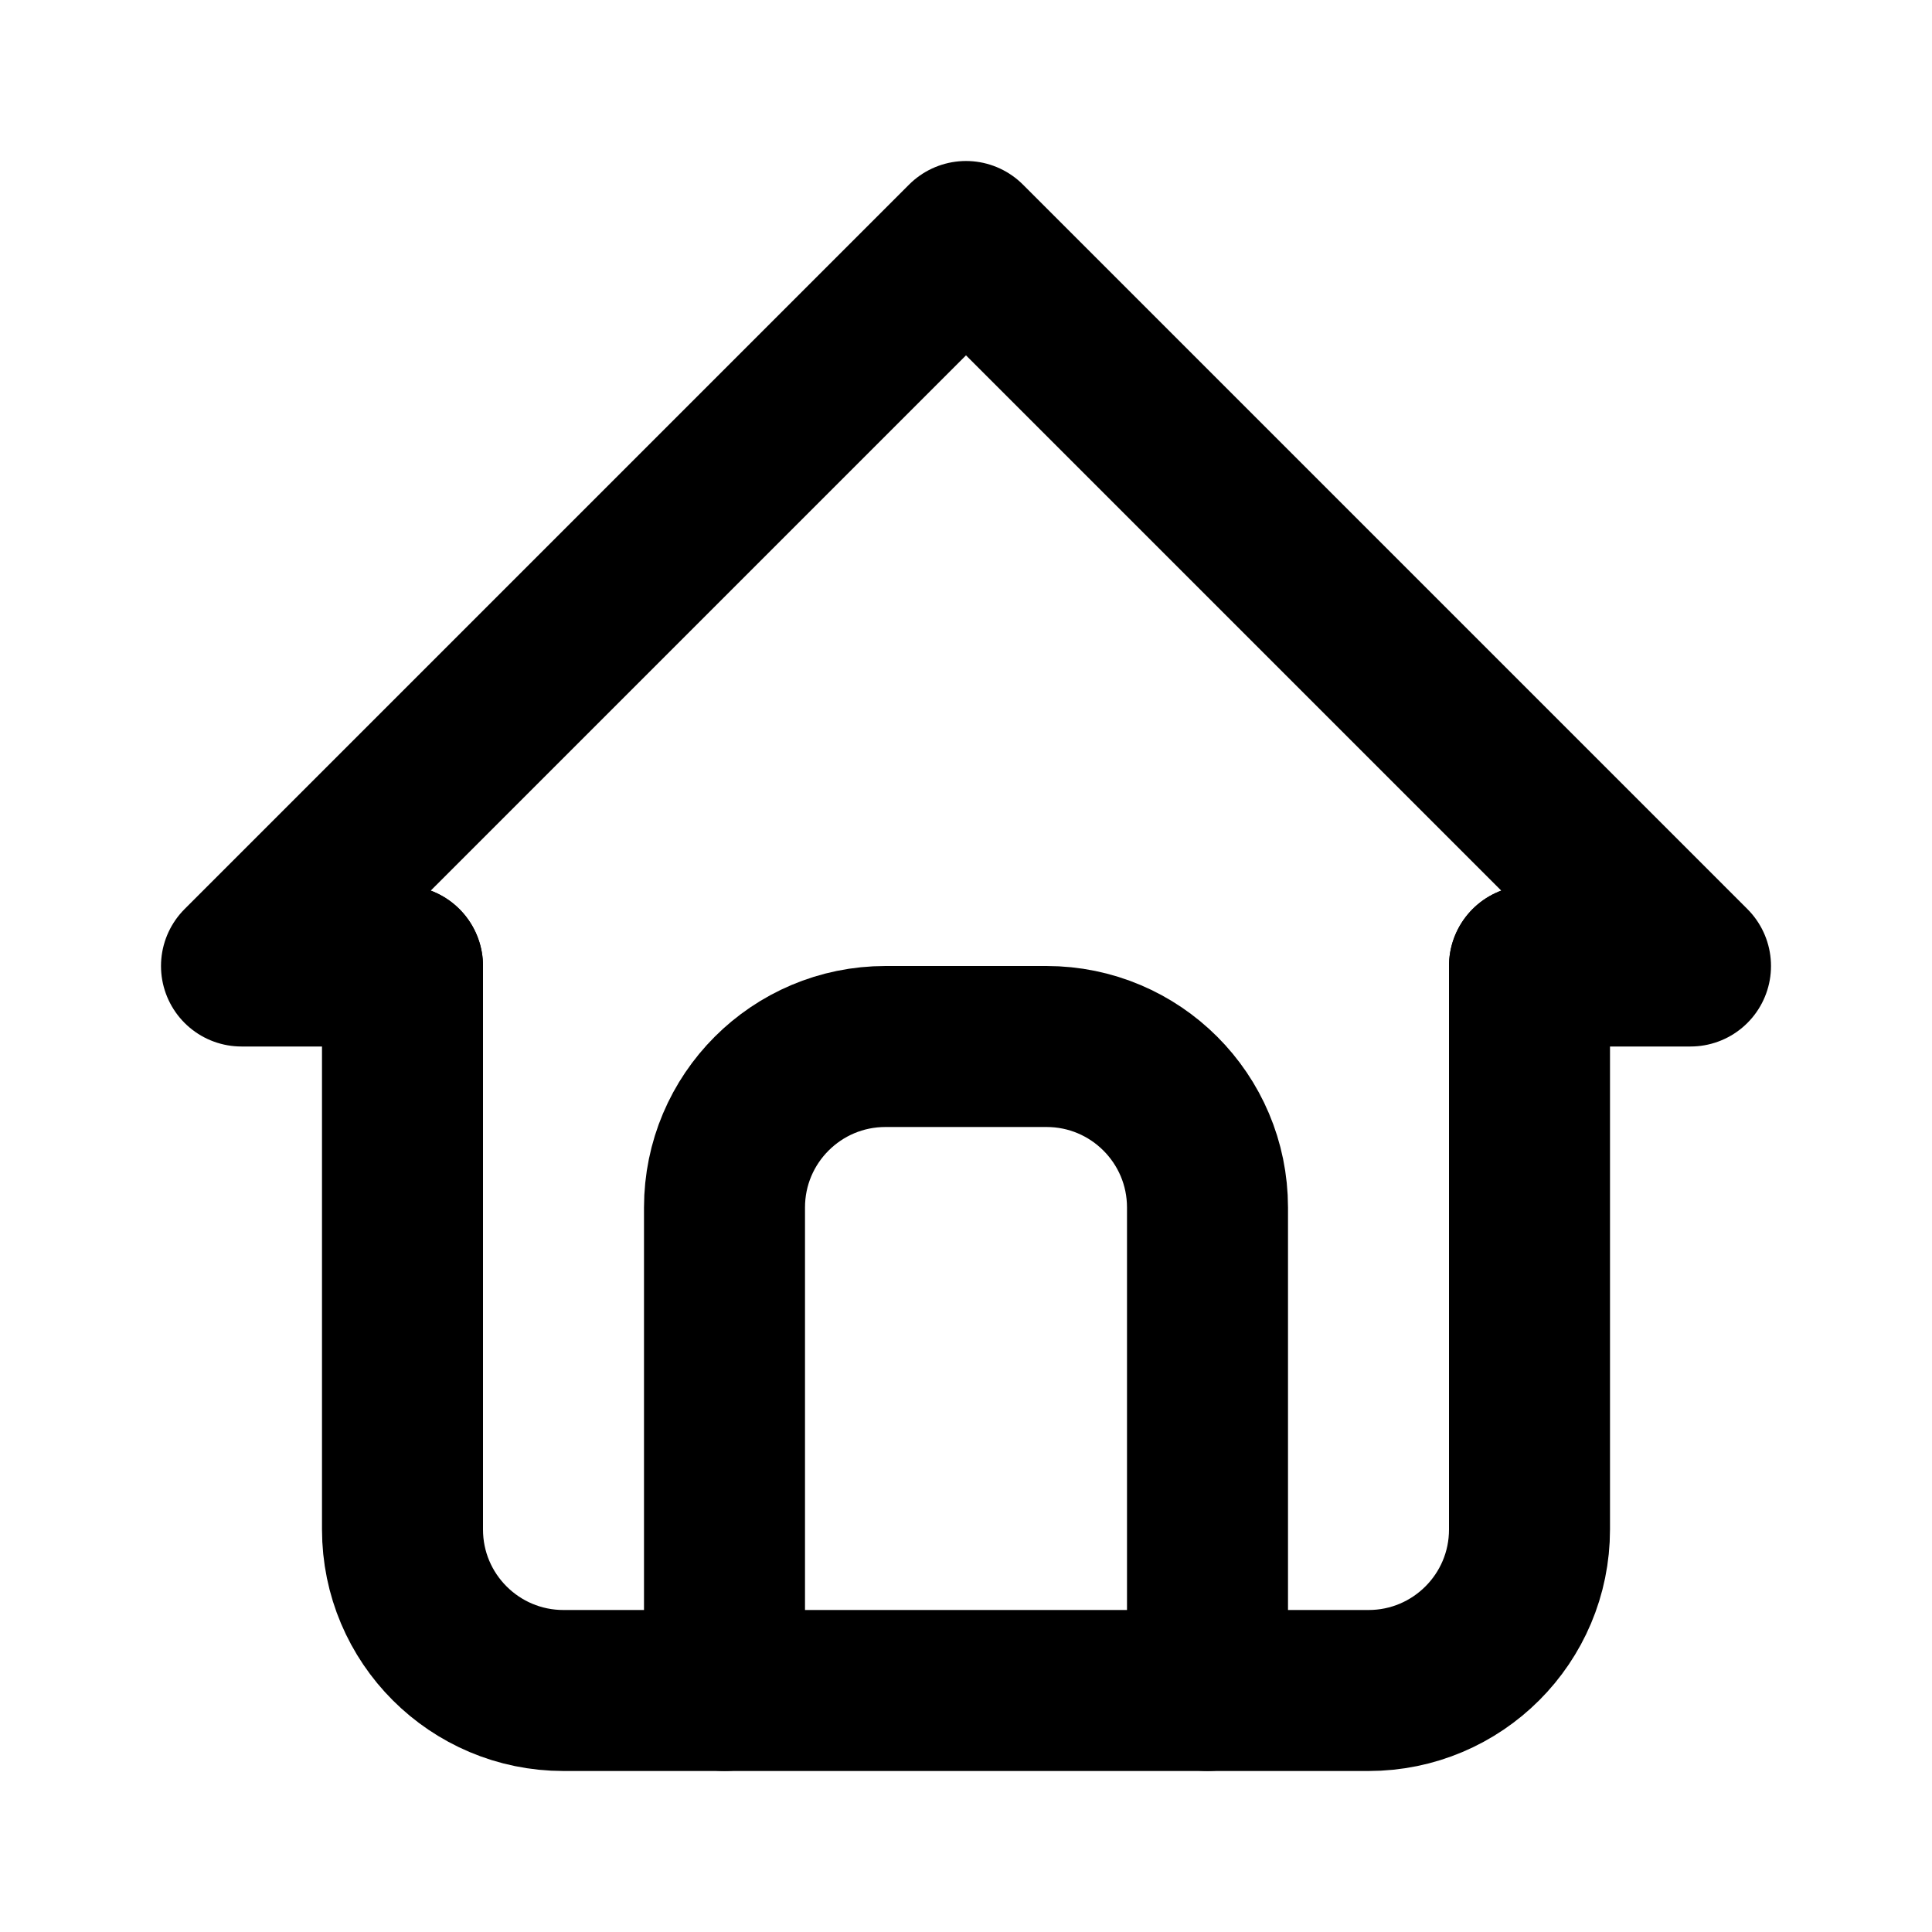
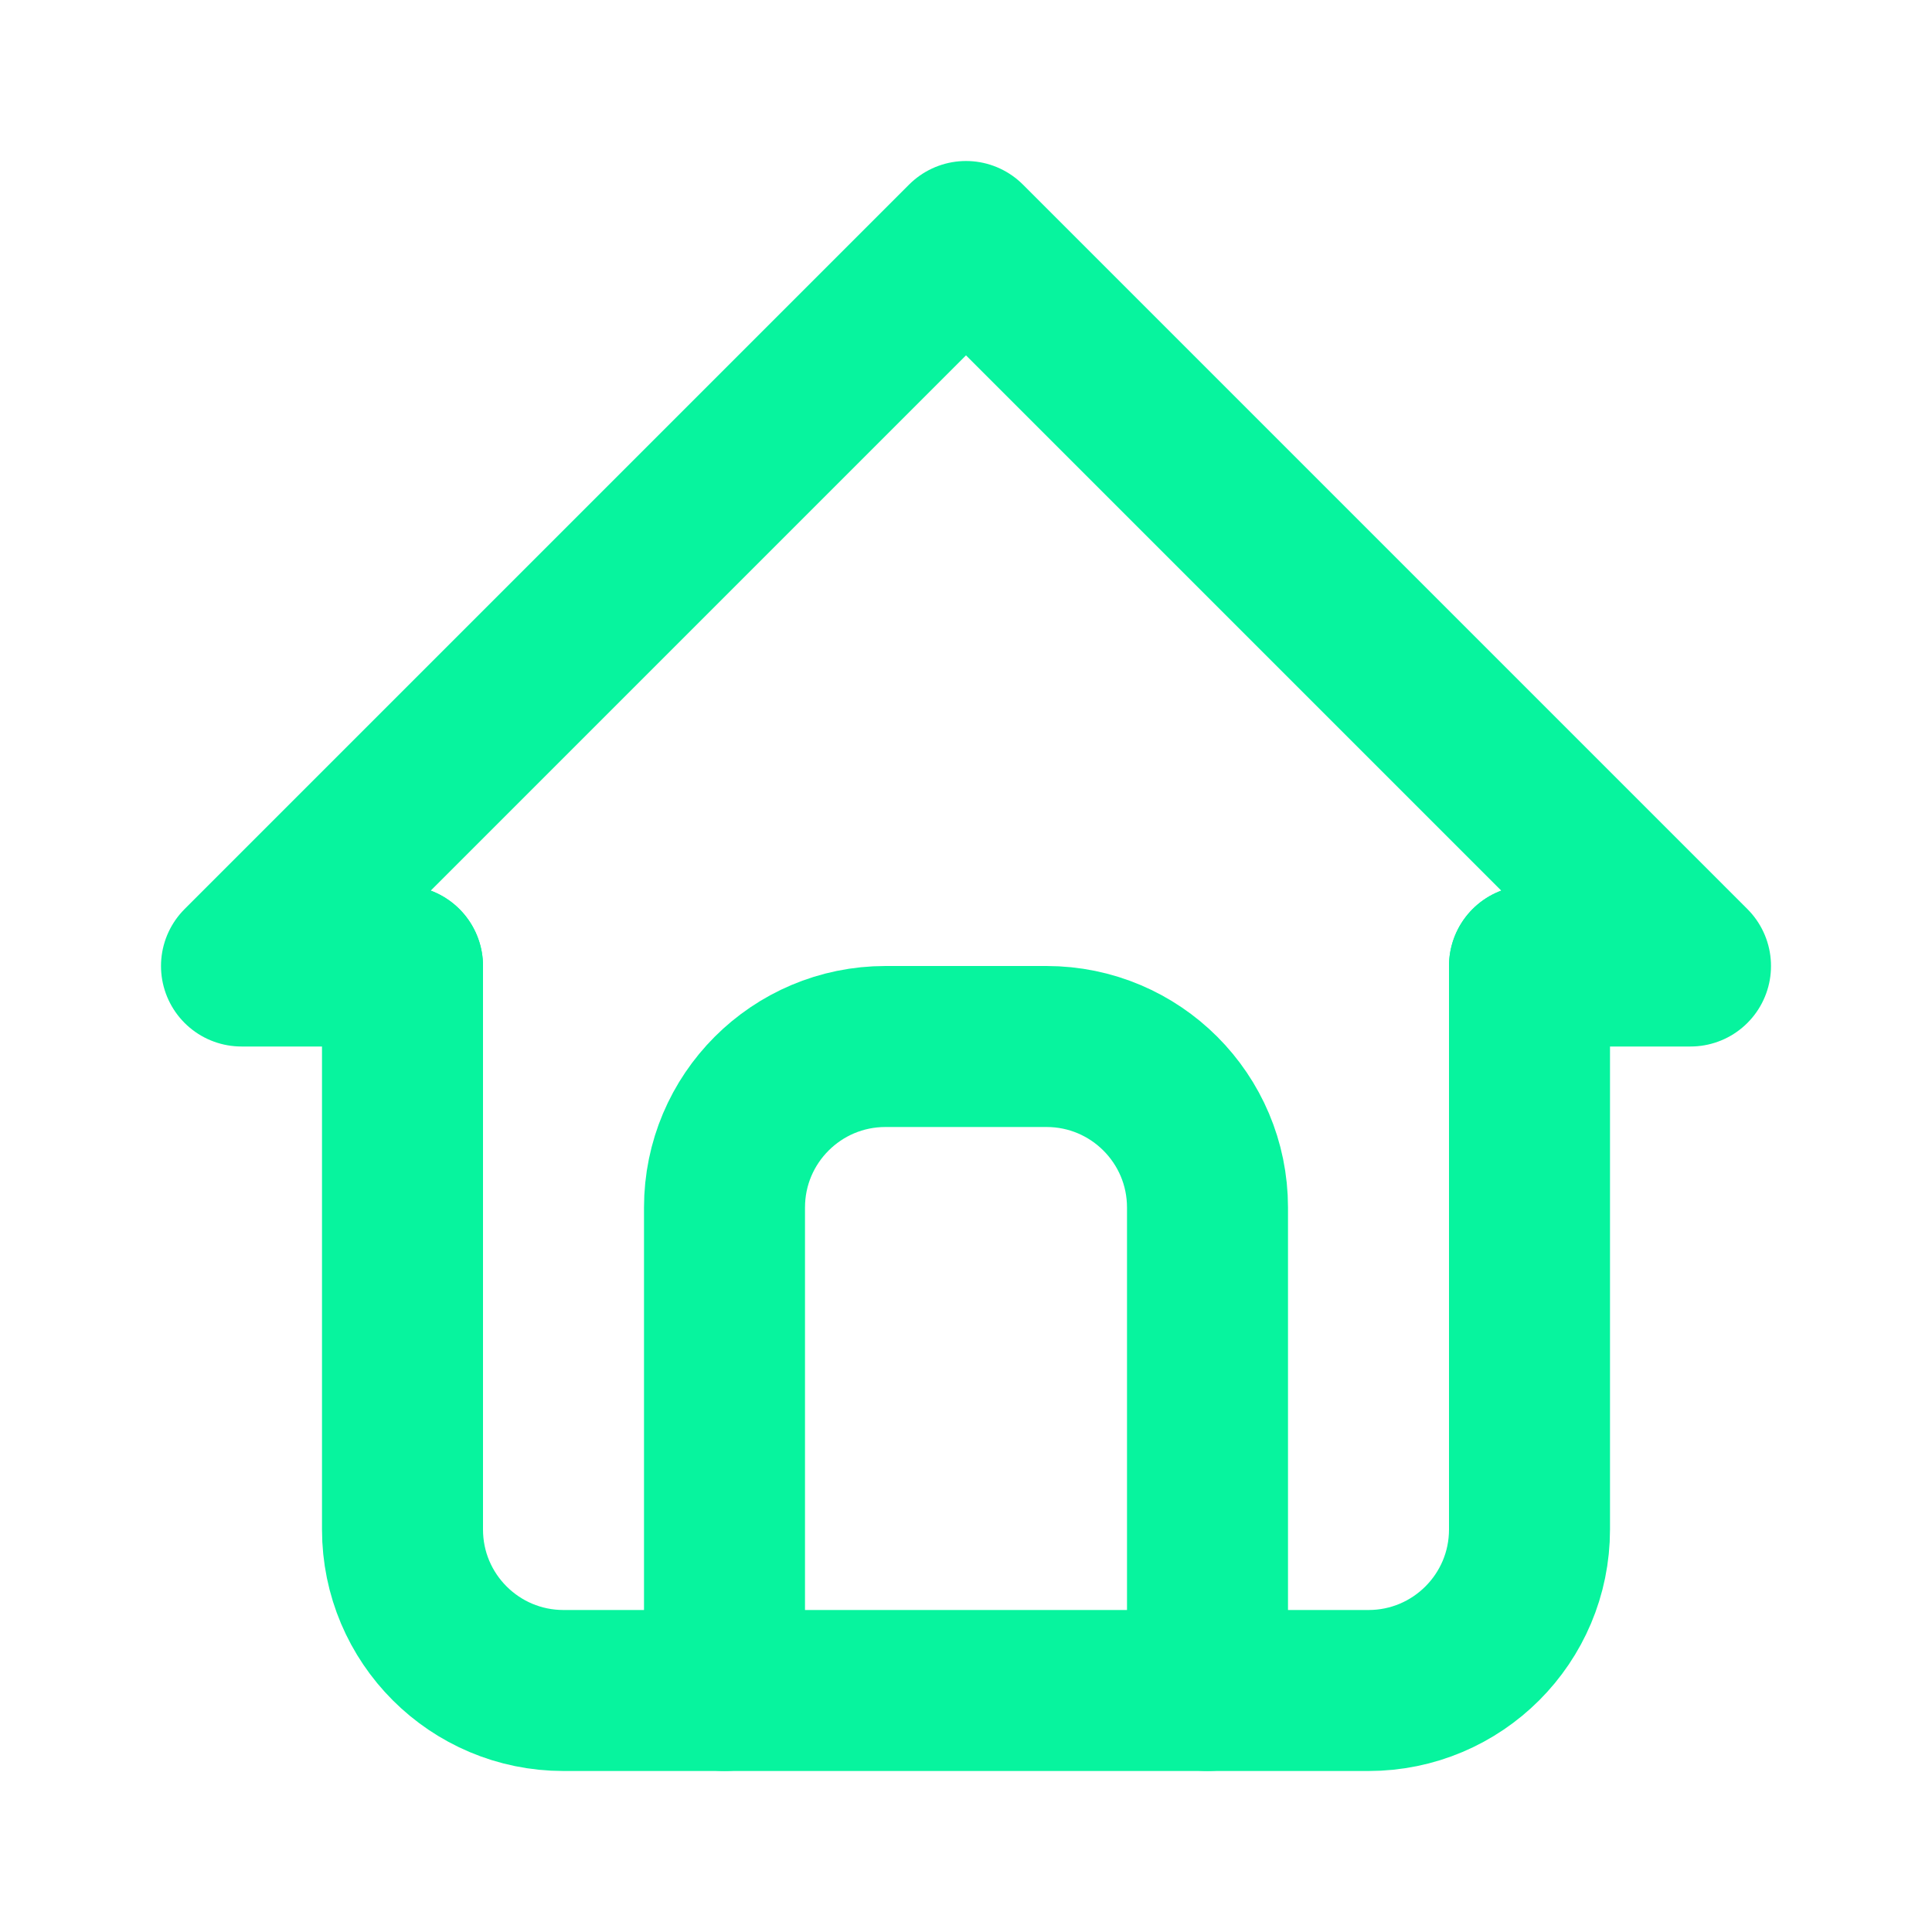
- <svg xmlns="http://www.w3.org/2000/svg" class="icon icon-tabler icon-tabler-home" width="24" height="24" viewBox="0 0 24 24" stroke-width="2" stroke="currentColor" fill="none" stroke-linecap="round" stroke-linejoin="round">
+ <svg xmlns="http://www.w3.org/2000/svg" class="icon icon-tabler icon-tabler-home" width="24" height="24" viewBox="0 0 24 24" stroke-width="2" stroke="#07F49E" fill="none" stroke-linecap="round" stroke-linejoin="round">
  <path stroke="none" d="M0 0h24v24H0z" fill="none" />
  <path d="M5 12l-2 0l9 -9l9 9l-2 0" />
  <path d="M5 12v7a2 2 0 0 0 2 2h10a2 2 0 0 0 2 -2v-7" />
  <path d="M9 21v-6a2 2 0 0 1 2 -2h2a2 2 0 0 1 2 2v6" />
</svg>
